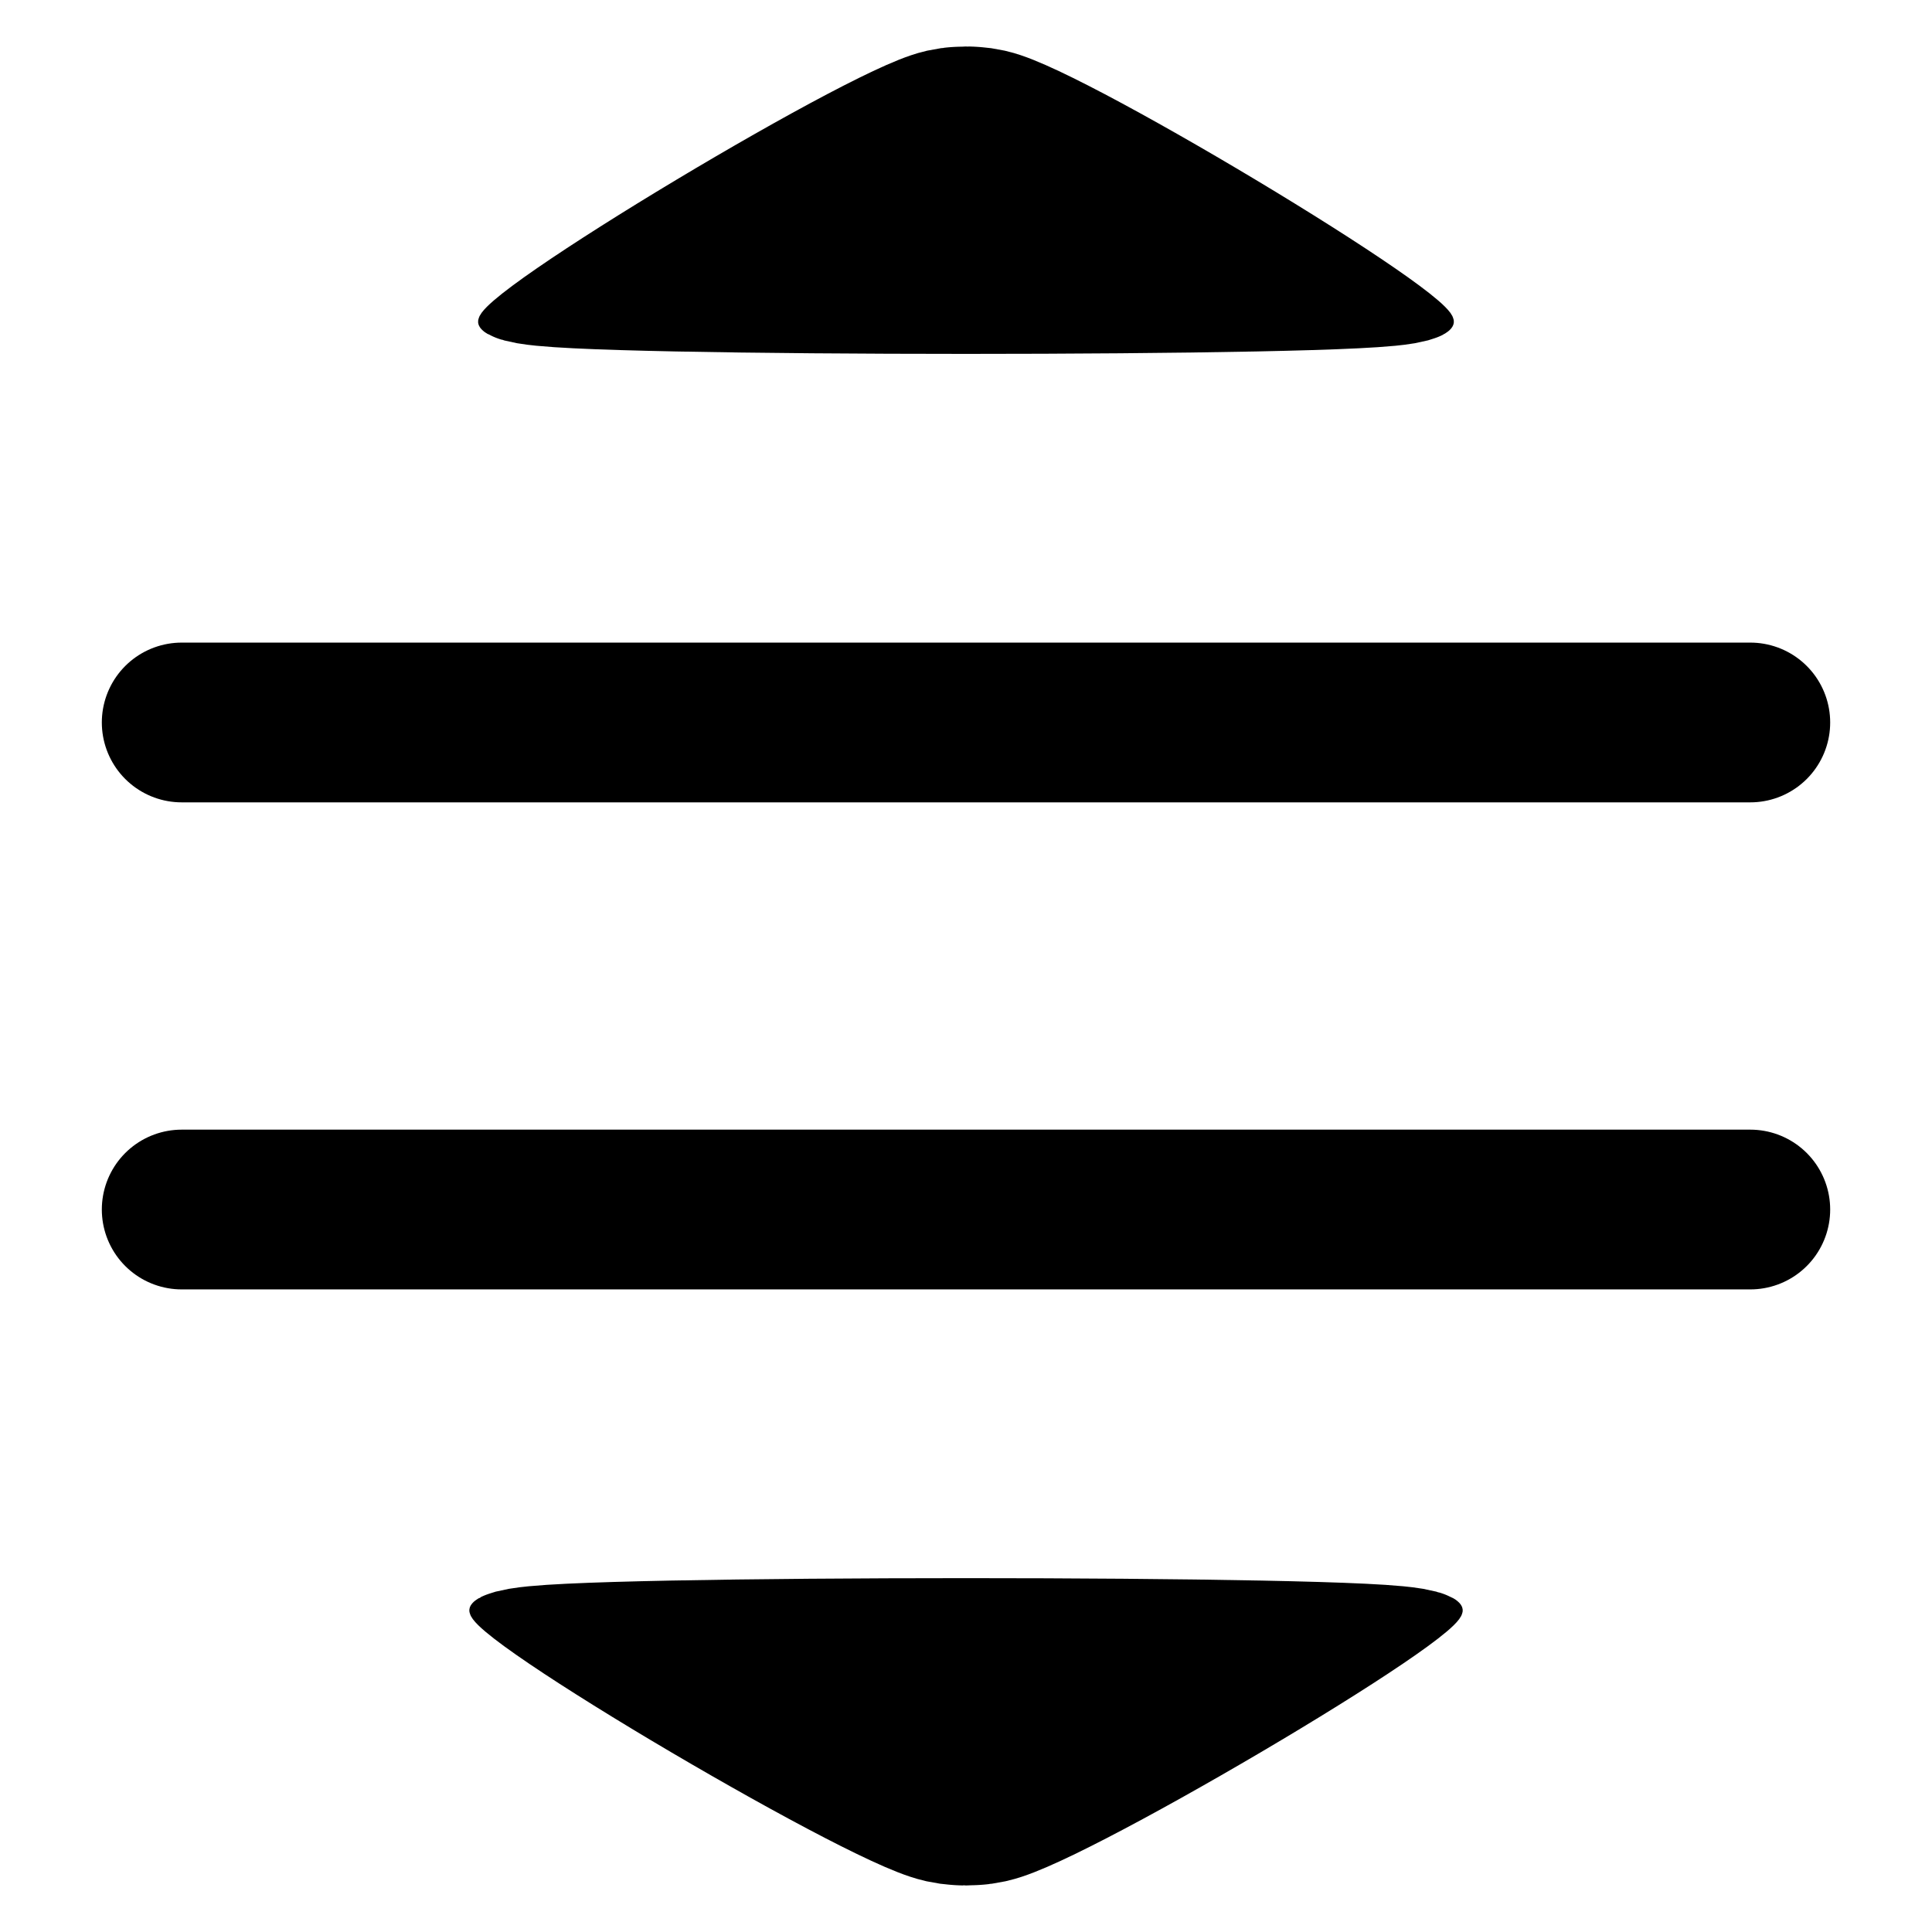
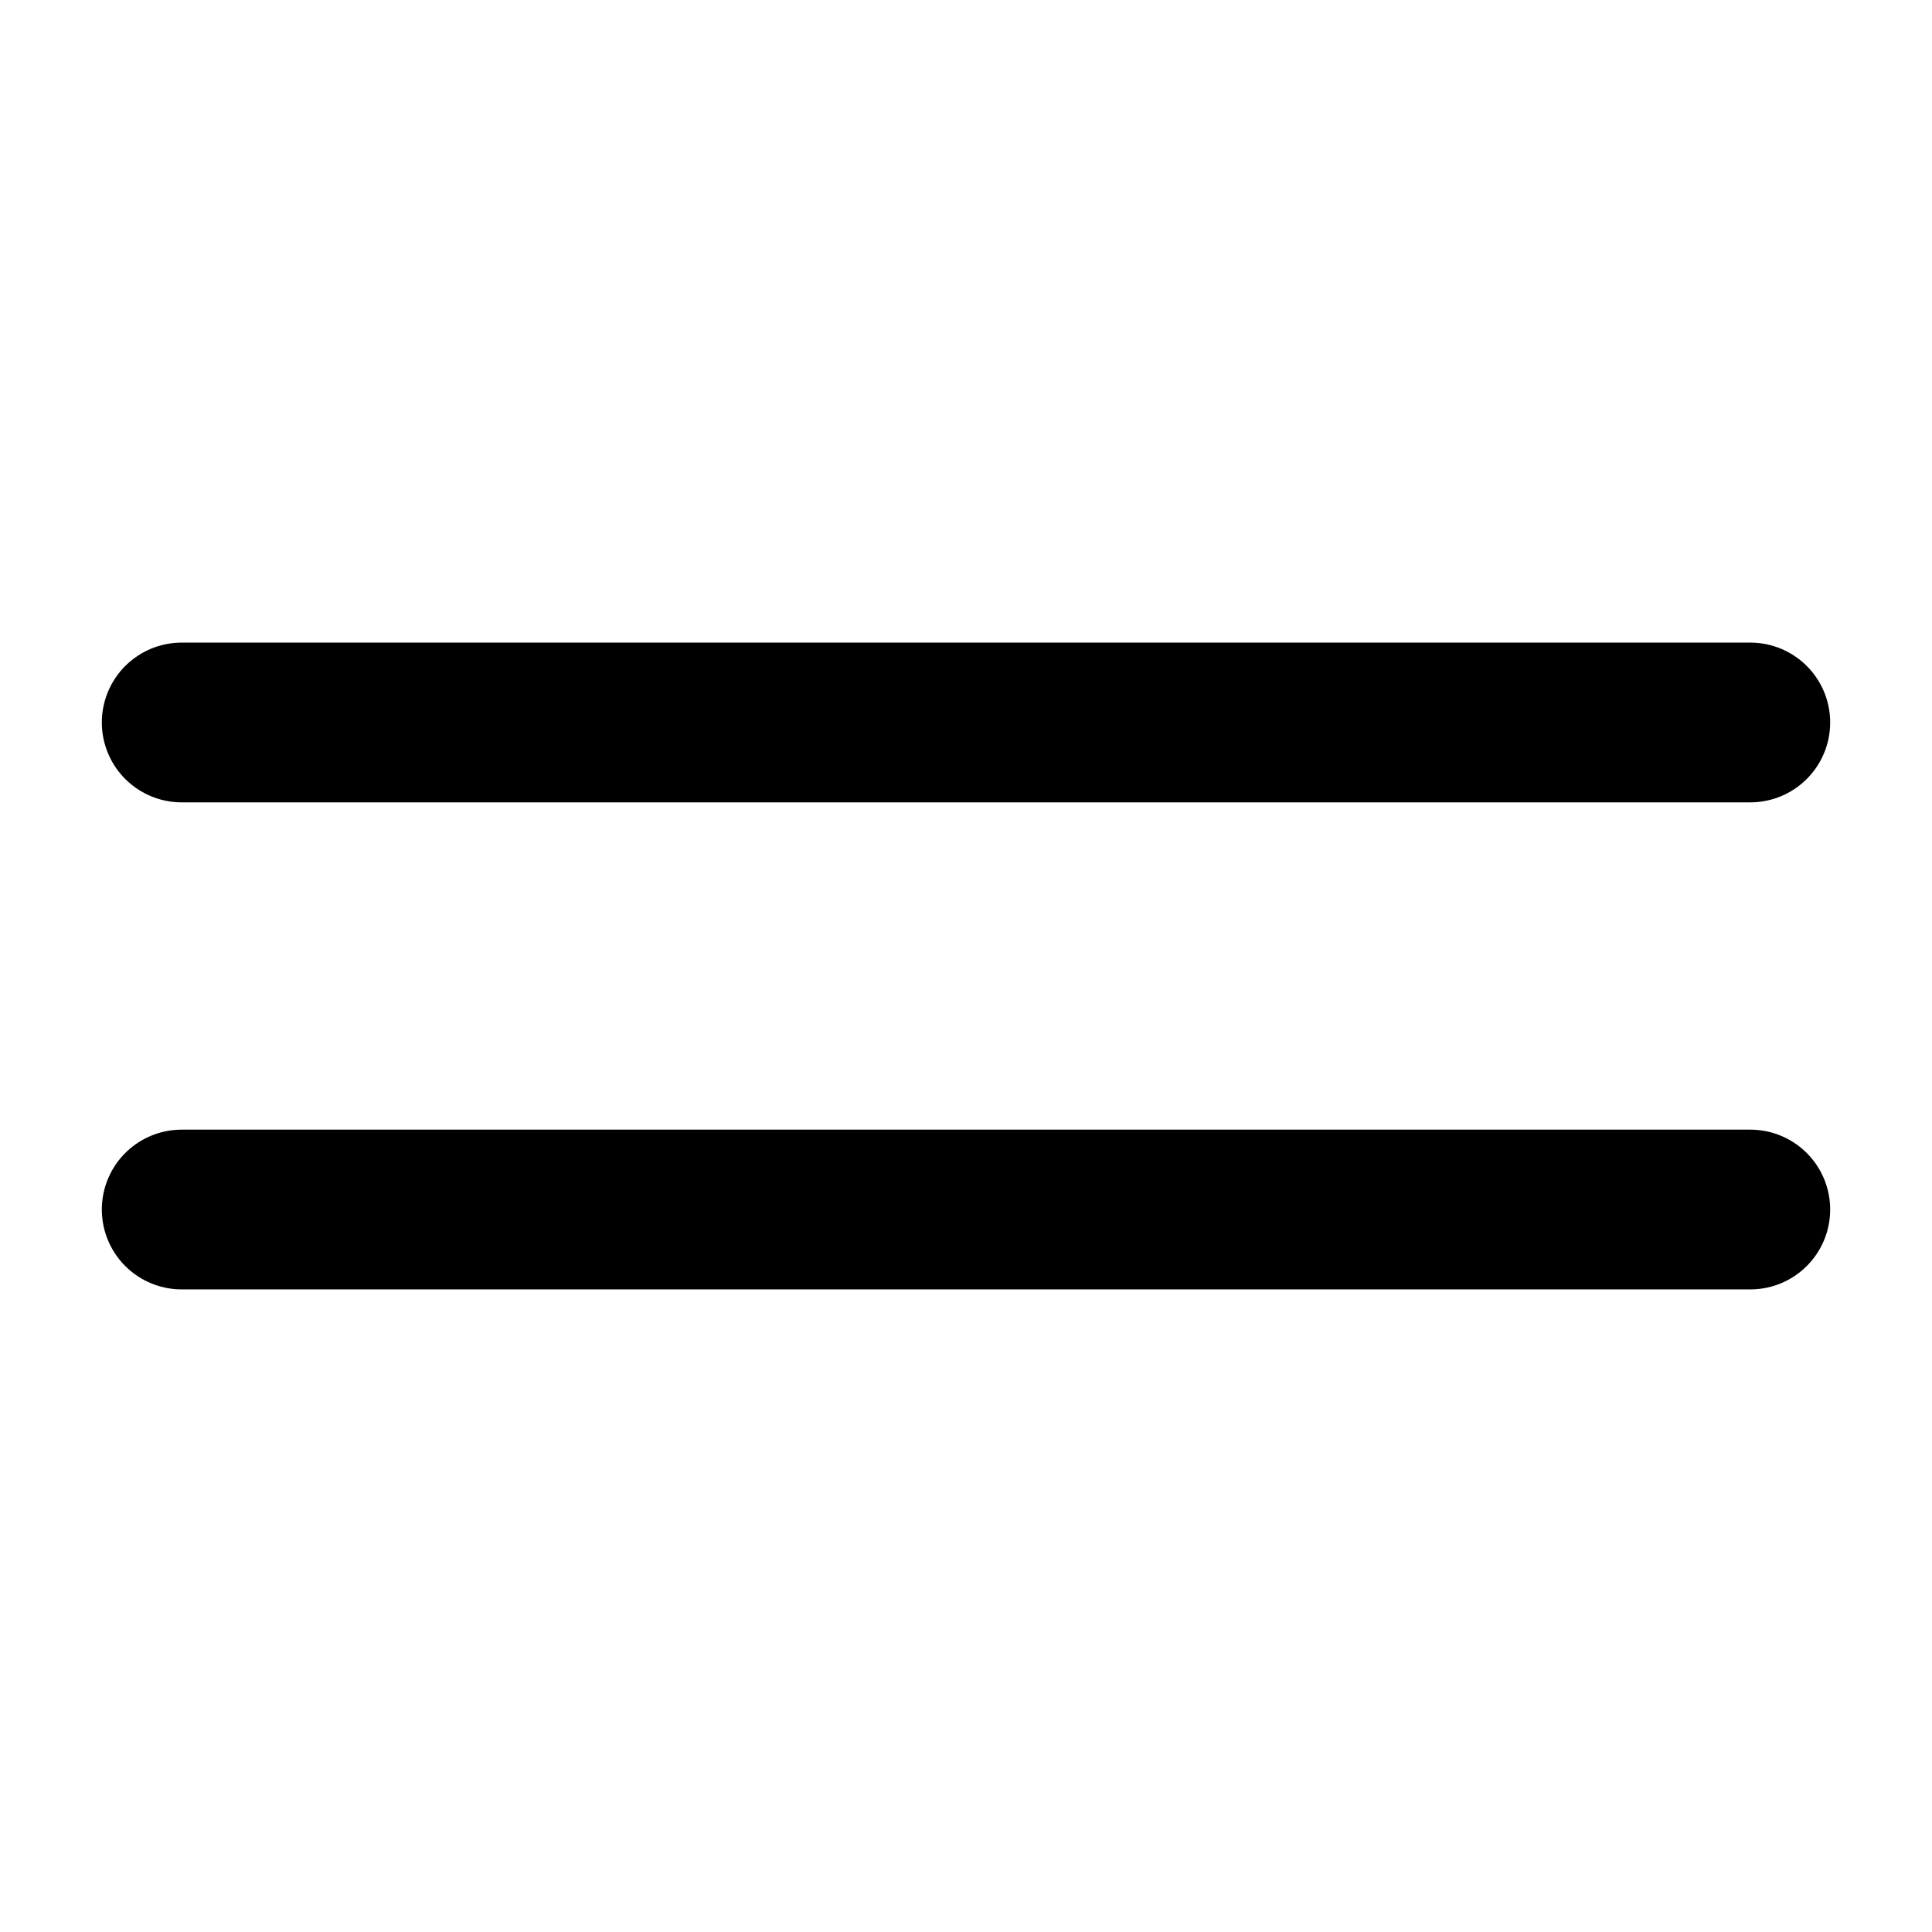
<svg xmlns="http://www.w3.org/2000/svg" width="64mm" height="64mm" viewBox="0 0 64 64" version="1.1" id="svg5">
  <defs id="defs2">
    <linearGradient id="linearGradient4164">
      <stop style="stop-color:#000000;stop-opacity:1;" offset="0" id="stop4162" />
    </linearGradient>
  </defs>
  <g id="layer1">
    <path style="fill:none;stroke:#000000;stroke-width:5.292;stroke-linecap:round;stroke-linejoin:miter;stroke-dasharray:none;stroke-opacity:1" d="M 6.019,23.933 H 57.981" id="path249" />
    <path style="fill:none;stroke:#000000;stroke-width:5.292;stroke-linecap:round;stroke-linejoin:miter;stroke-dasharray:none;stroke-opacity:1" d="M 6.019,40.067 H 57.981" id="path251" />
-     <path style="fill:#000000;fill-opacity:1;stroke:#000000;stroke-width:2.646;stroke-linecap:round;stroke-linejoin:round;stroke-dasharray:none" id="path347" d="m 32,21.417 c 0.917,0 9.624,15.081 9.165,15.875 -0.458,0.794 -17.873,0.794 -18.331,-1e-6 -0.458,-0.794 8.249,-15.875 9.165,-15.875 z" transform="matrix(1.538364,0,0,0.5326947,-17.22763,-9.164021)" />
-     <path style="fill:#000000;fill-opacity:1;stroke:#000000;stroke-width:2.646;stroke-linecap:round;stroke-linejoin:round;stroke-dasharray:none" id="path349" d="m 32,42.583 c -0.917,0 -9.624,-15.081 -9.165,-15.875 0.458,-0.794 17.873,-0.794 18.331,-10e-7 0.458,0.794 -8.249,15.875 -9.165,15.875 z" transform="matrix(1.56614,0,0,0.532545,-18.11648,39.07652)" />
  </g>
</svg>
